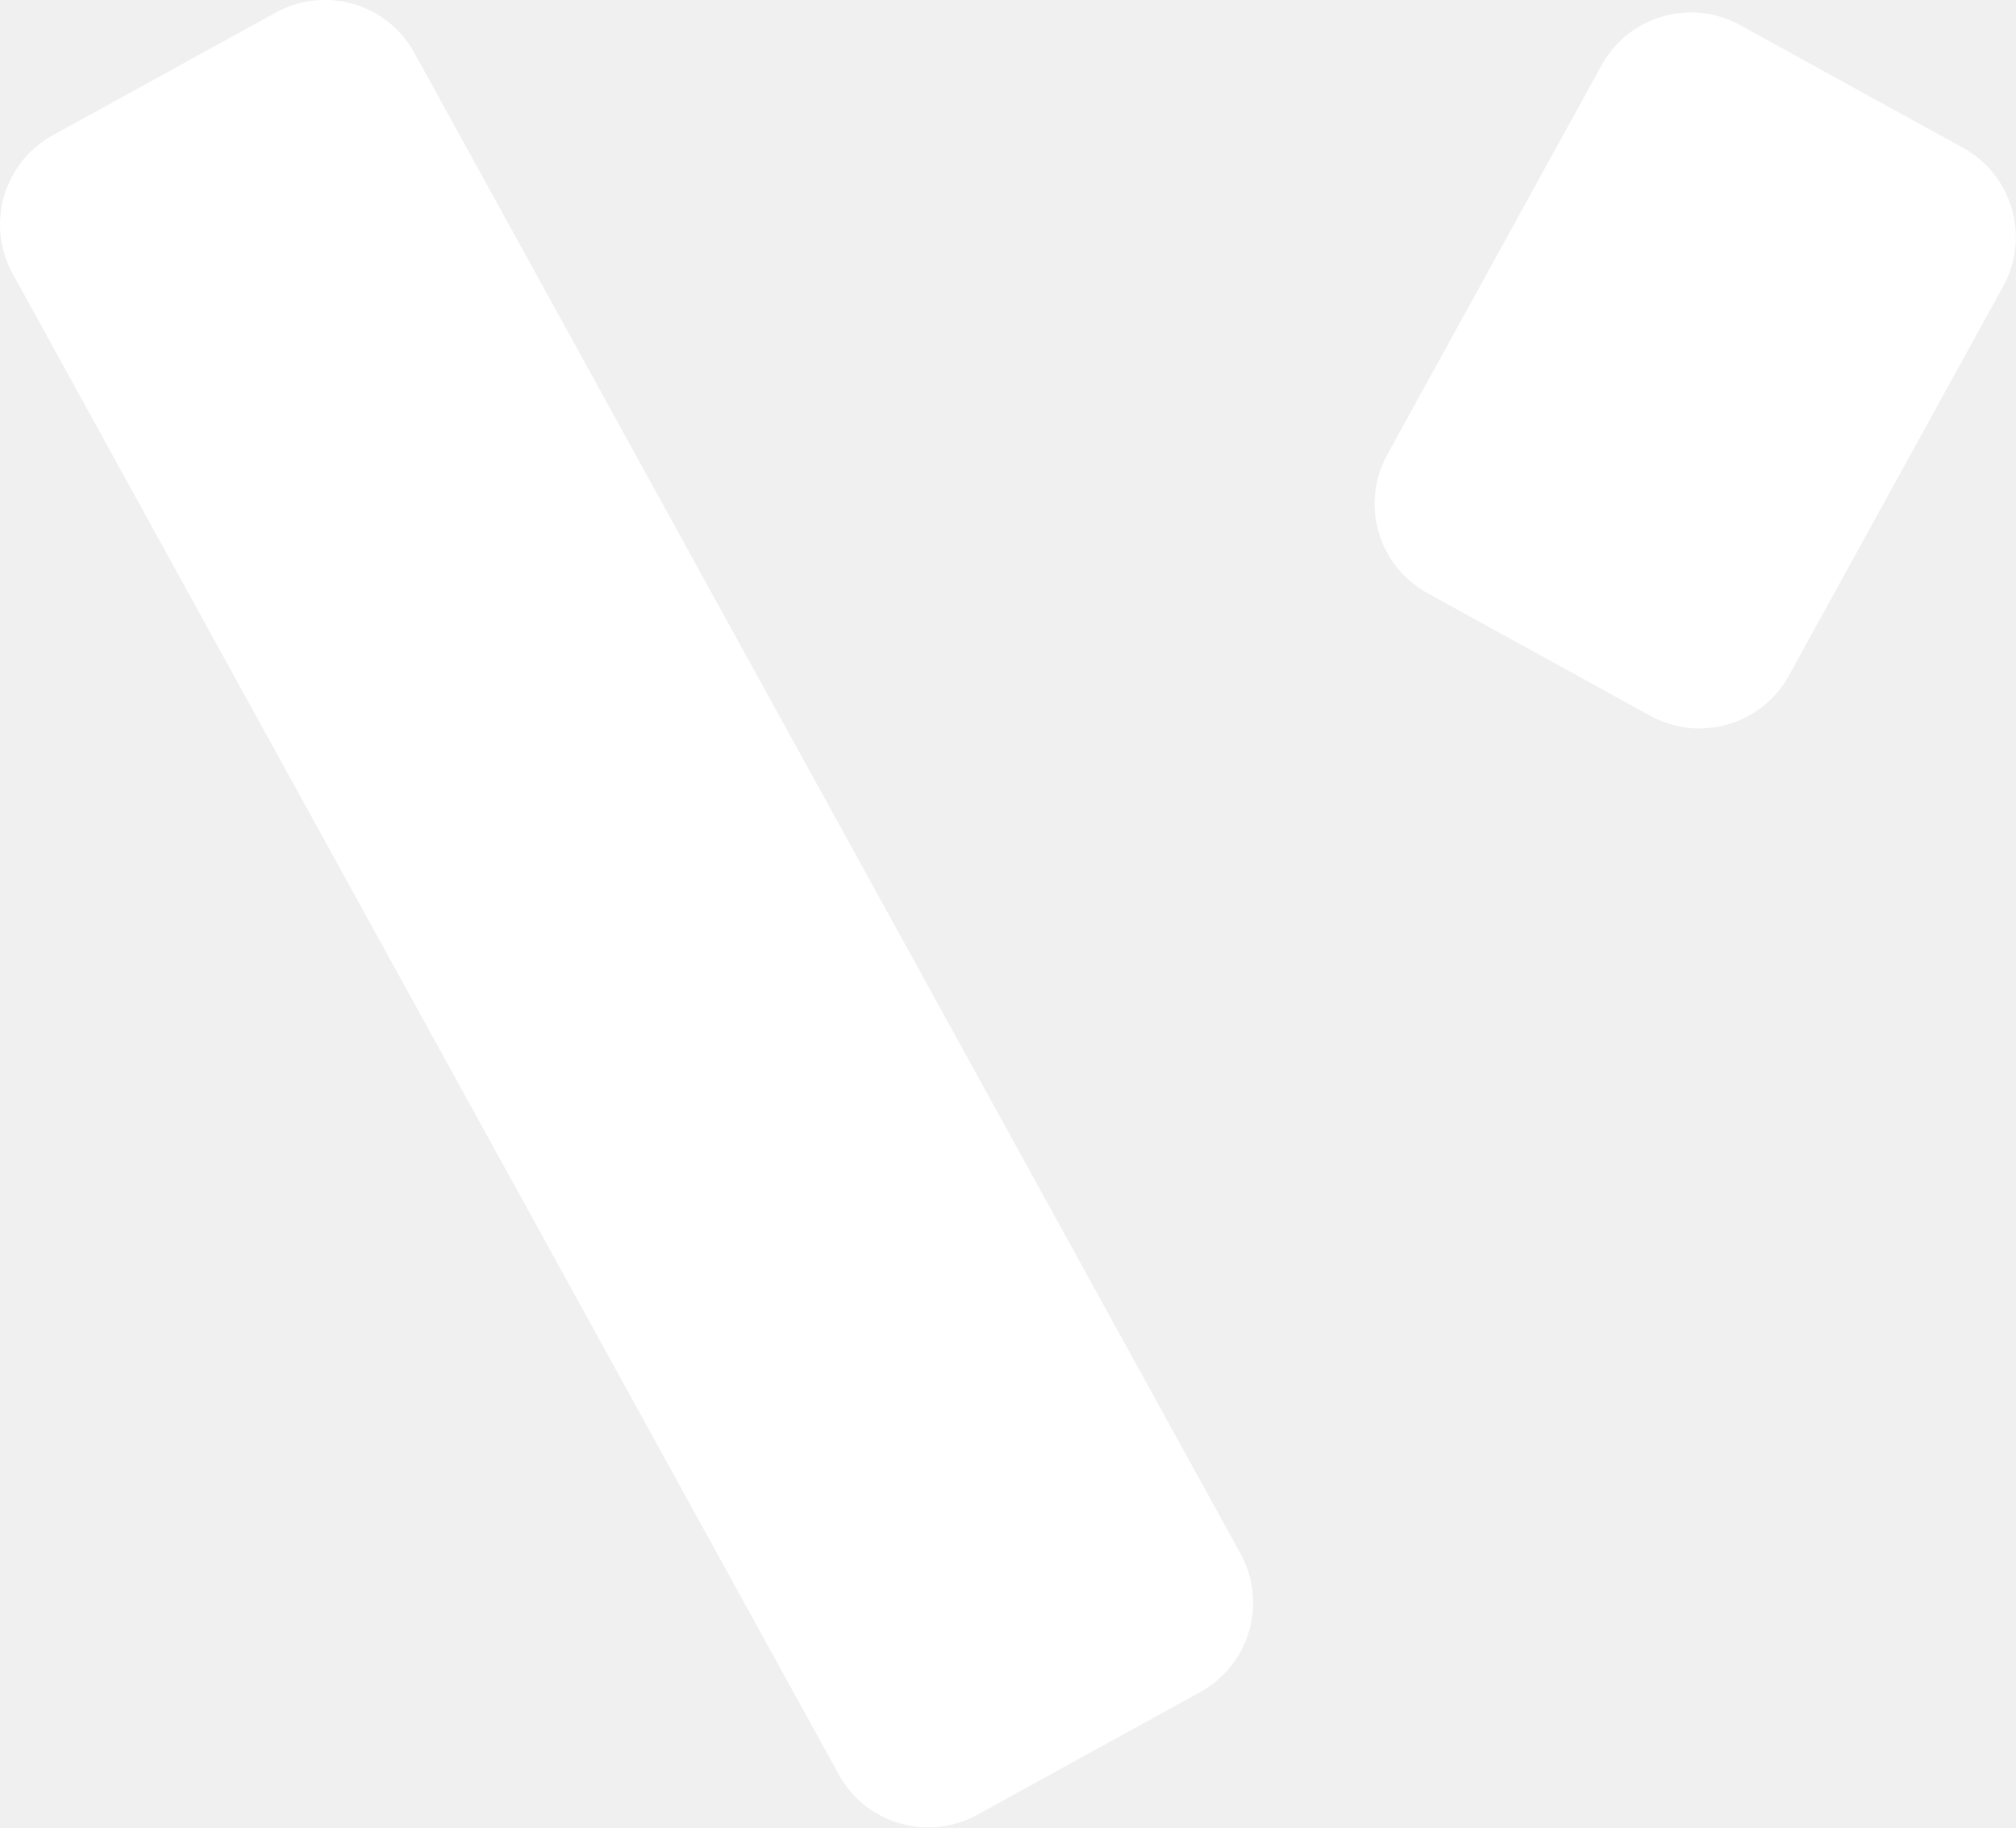
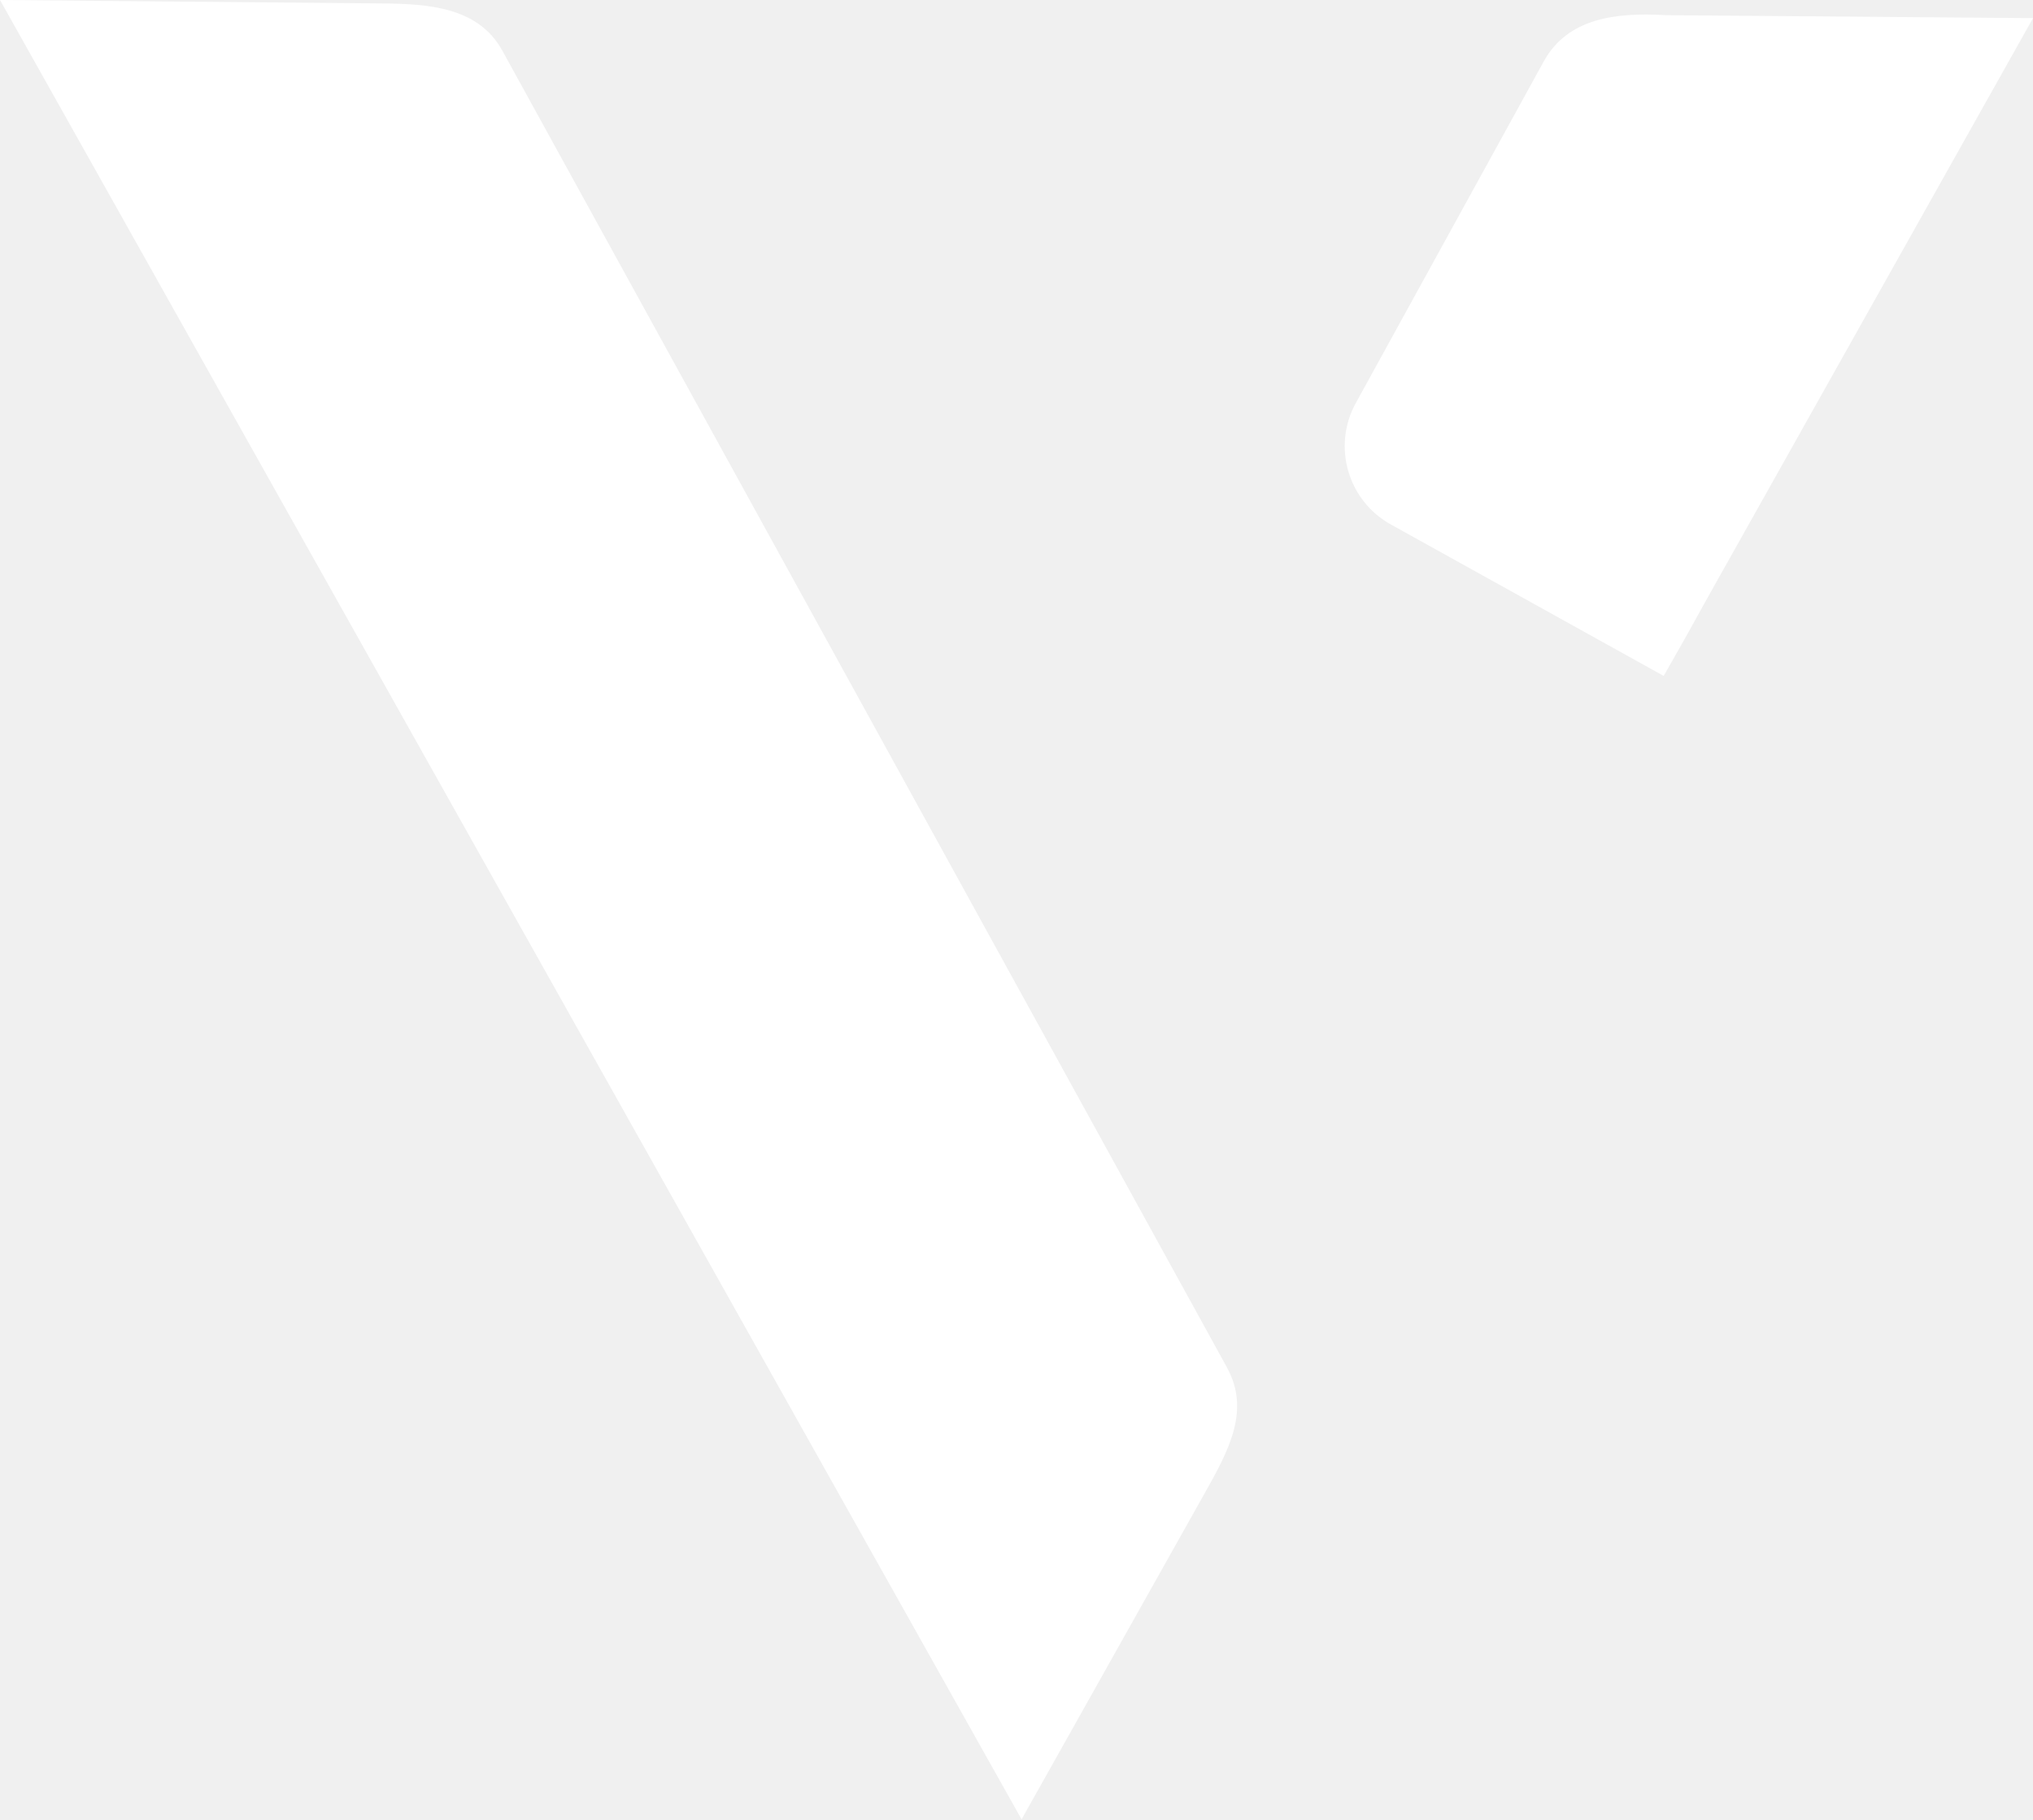
- <svg xmlns="http://www.w3.org/2000/svg" viewBox="0 0 179.56 162.79">
+ <svg xmlns="http://www.w3.org/2000/svg" viewBox="0 0 206.43 184.73">
  <defs>
    <style>.cls-1{fill:#fff;}</style>
  </defs>
  <g id="Layer_2" data-name="Layer 2">
    <g id="Logo">
-       <g id="White">
-         <rect class="cls-1" x="35.39" y="-3.99" width="40.83" height="170.76" rx="9.08" transform="translate(-32.33 36.99) rotate(-28.83)" />
-         <rect class="cls-1" x="130.58" y="4.12" width="40.83" height="57.75" rx="9.08" transform="translate(34.62 -68.72) rotate(28.83)" />
+       <g id="Black">
+         <path class="cls-1" d="M122.26,151.73l-18.53,33L0,0,16.89.15l21.93.2C43.55.39,48.58.74,51,5.13l73.57,133.69C127,143.22,124.77,147.27,122.26,151.73Z" />
+         <path class="cls-1" d="M168.93,68.63,141.24,53.26a9.09,9.09,0,0,1-3.57-12.34L156.75,6.24c2.42-4.39,7.26-5,12.4-4.7l37.28.3-33,58.77C171,65,171,65,168.93,68.63Z" />
      </g>
    </g>
  </g>
</svg>
